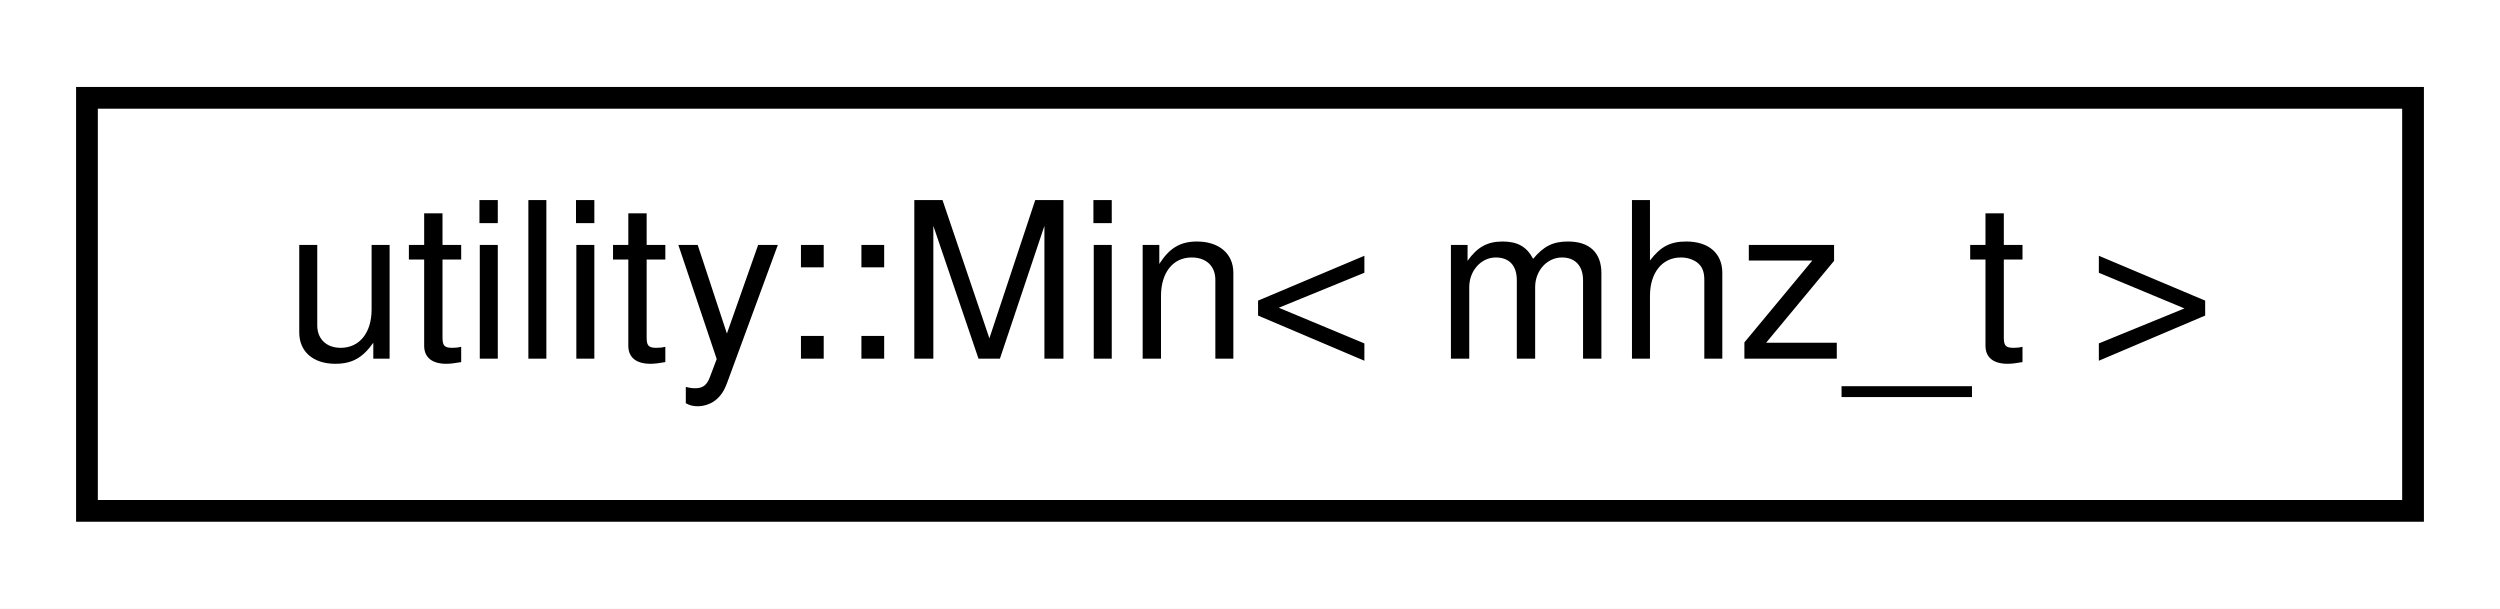
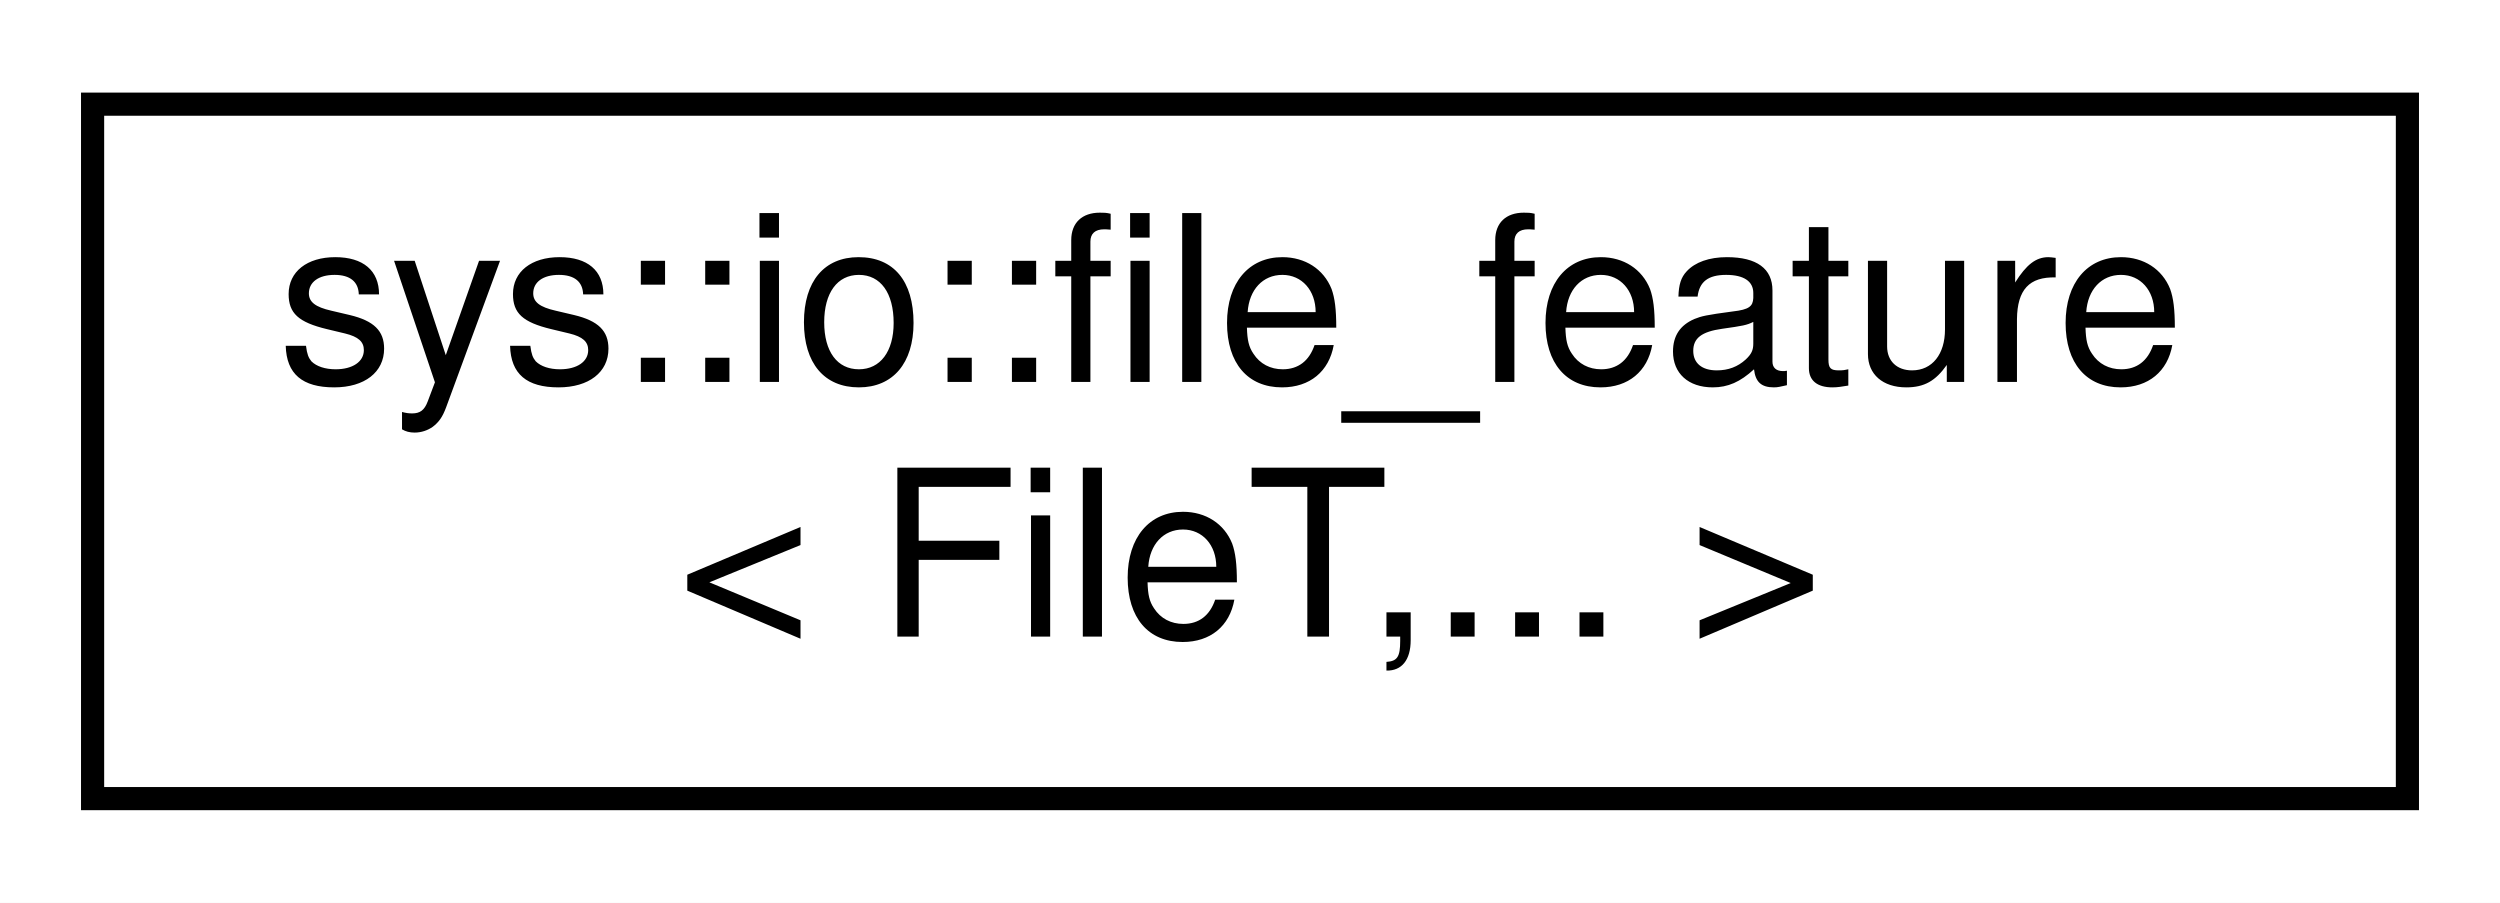
- <svg xmlns="http://www.w3.org/2000/svg" xmlns:xlink="http://www.w3.org/1999/xlink" width="115pt" height="28pt" viewBox="0.00 0.00 115.00 28.00">
-   <g id="graph0" class="graph" transform="scale(1 1) rotate(0) translate(4 24)">
-     <polygon fill="#ffffff" stroke="transparent" points="-4,4 -4,-24 111,-24 111,4 -4,4" />
+ <svg xmlns="http://www.w3.org/2000/svg" xmlns:xlink="http://www.w3.org/1999/xlink" width="108pt" height="39pt" viewBox="0.00 0.00 108.00 39.00">
+   <g id="graph0" class="graph" transform="scale(1 1) rotate(0) translate(4 35)">
+     <polygon fill="#ffffff" stroke="transparent" points="-4,4 -4,-35 104,-35 104,4 -4,4" />
    <g id="node1" class="node">
      <g id="a_node1">
-         <a xlink:href="classutility_1_1Min.html" target="_top" xlink:title=" ">
-           <polygon fill="#ffffff" stroke="#000000" points="0,-.5 0,-19.5 107,-19.5 107,-.5 0,-.5" />
-           <text text-anchor="middle" x="53.5" y="-7.5" font-family="Helvetica,sans-Serif" font-size="10.00" fill="#000000">utility::Min&lt; mhz_t &gt;</text>
+         <a xlink:href="classsys_1_1io_1_1file__feature.html" target="_top" xlink:title="Implements the base functionality of all file access types.">
+           <polygon fill="#ffffff" stroke="#000000" points="0,-.5 0,-30.5 100,-30.5 100,-.5 0,-.5" />
+           <text text-anchor="start" x="8" y="-18.5" font-family="Helvetica,sans-Serif" font-size="10.00" fill="#000000">sys::io::file_feature</text>
+           <text text-anchor="middle" x="50" y="-7.5" font-family="Helvetica,sans-Serif" font-size="10.00" fill="#000000">&lt; FileT,... &gt;</text>
        </a>
      </g>
    </g>
  </g>
</svg>
